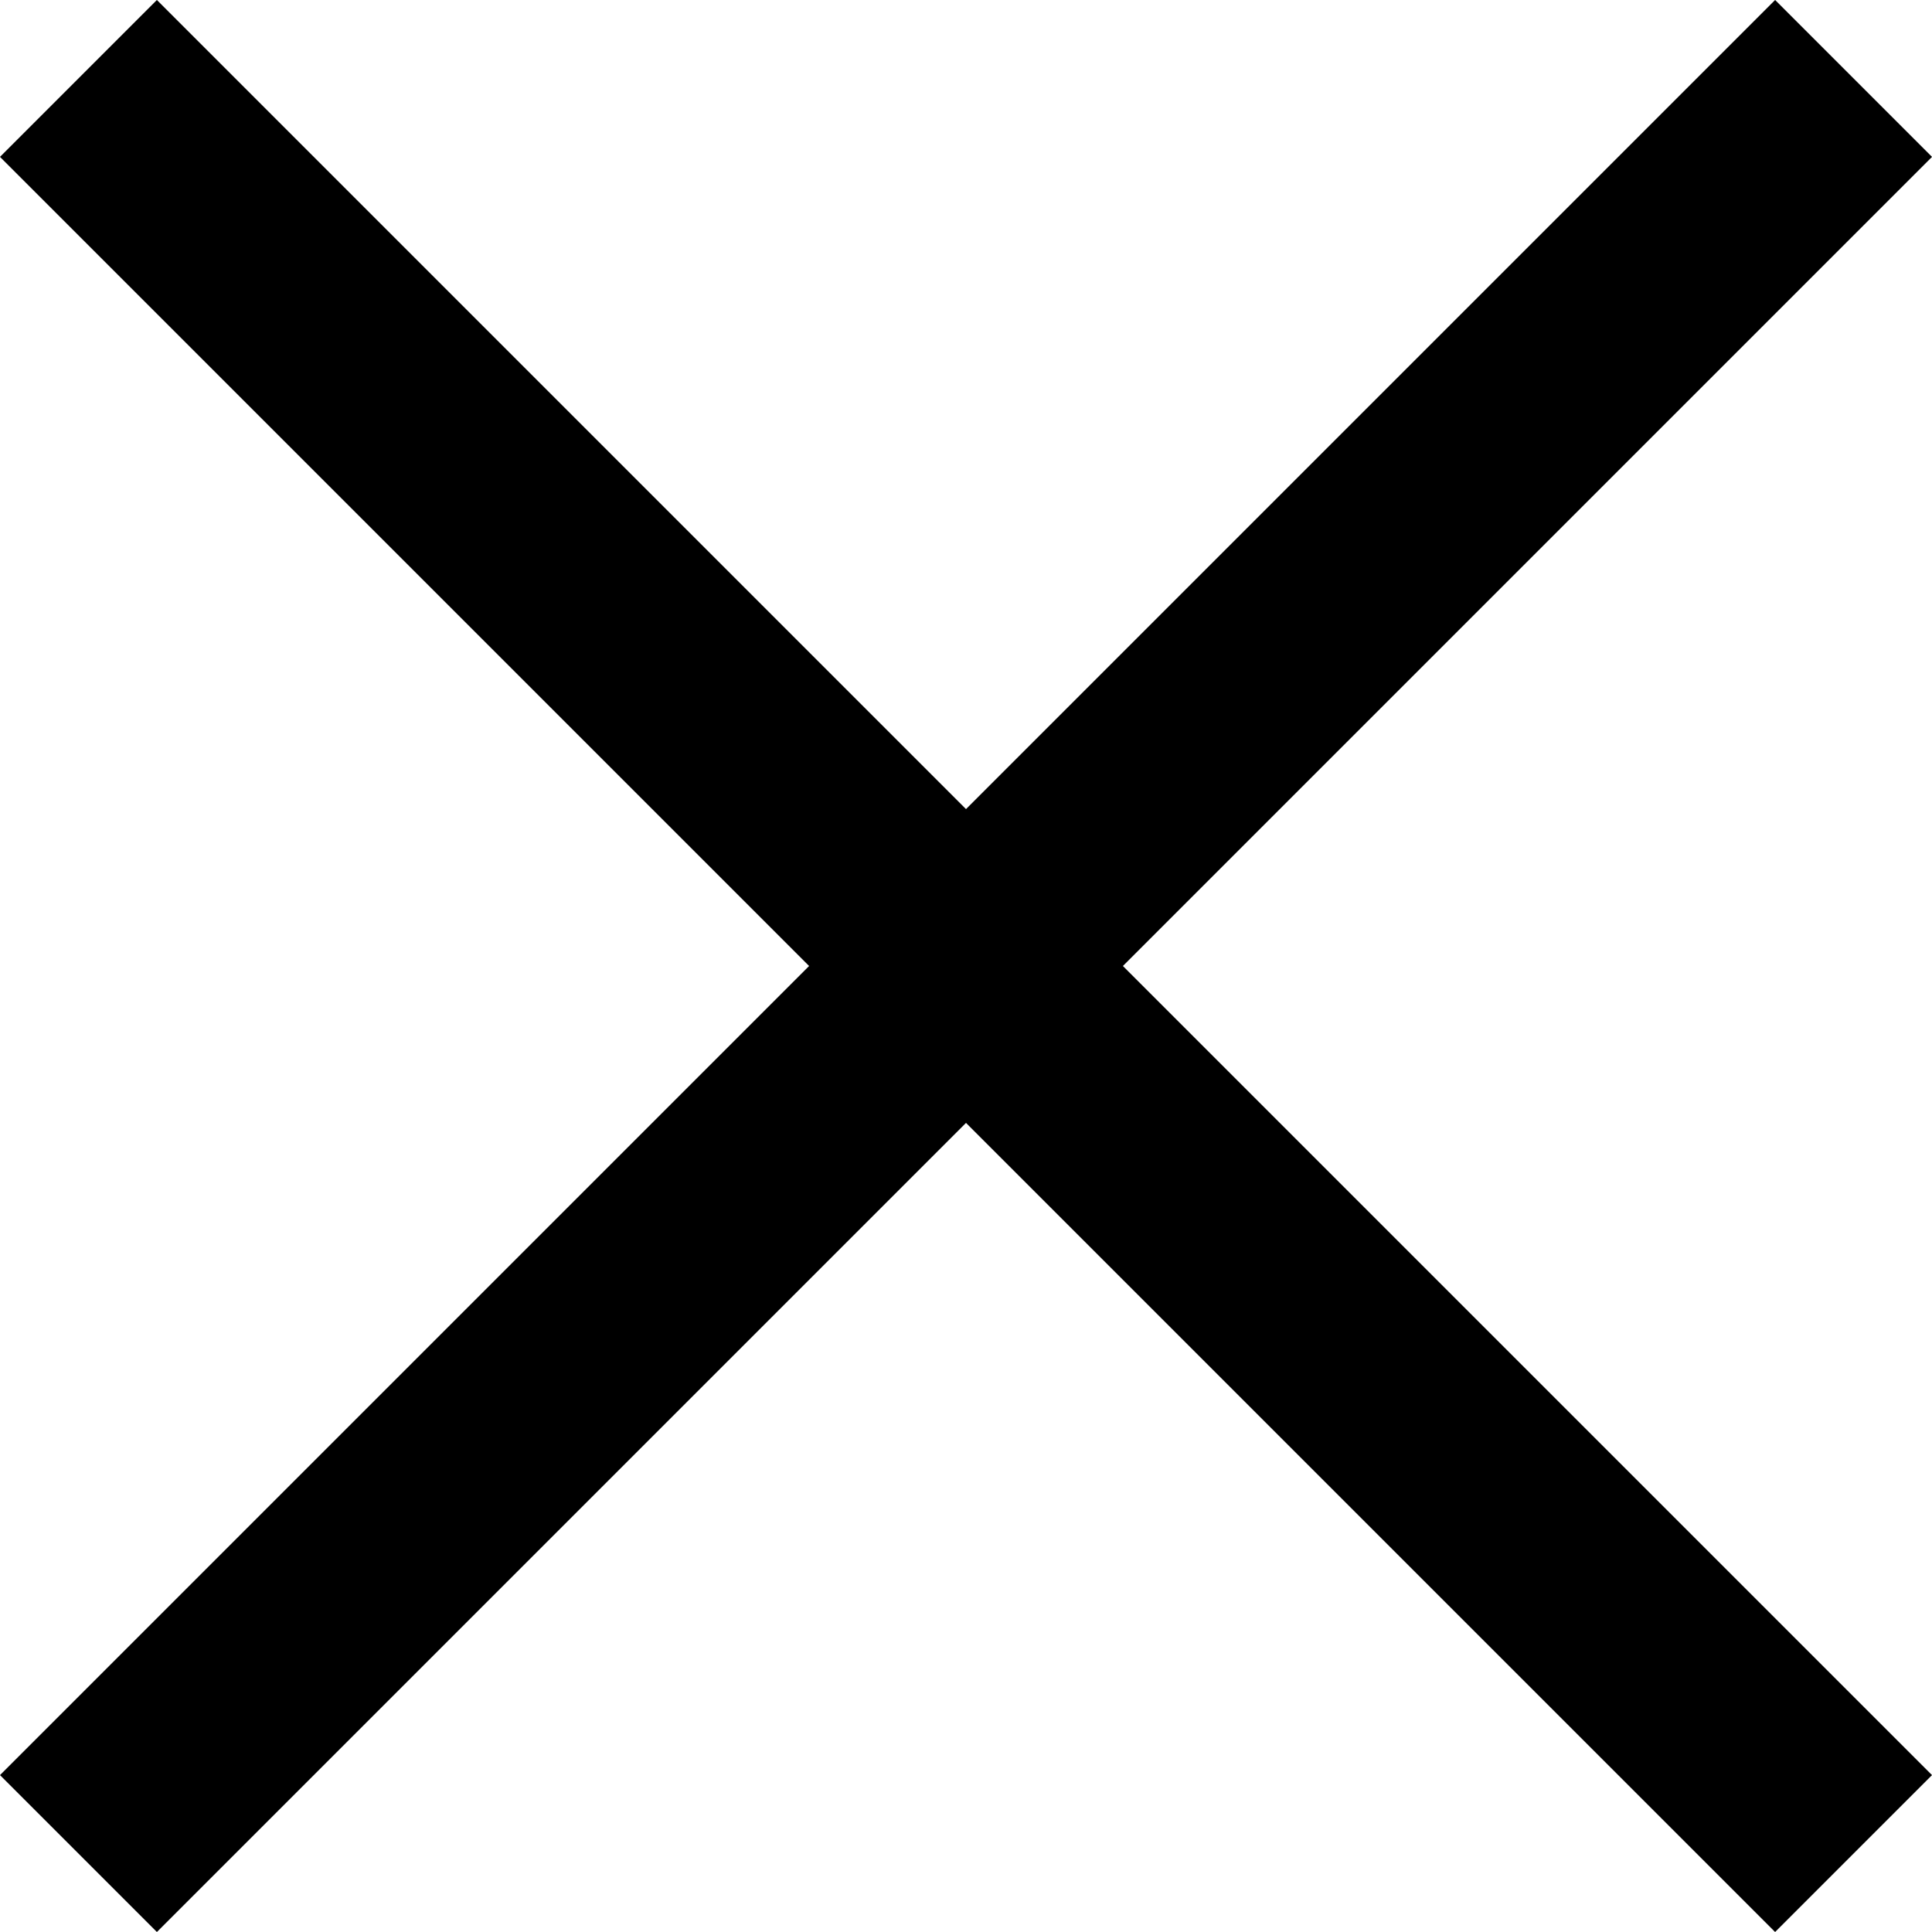
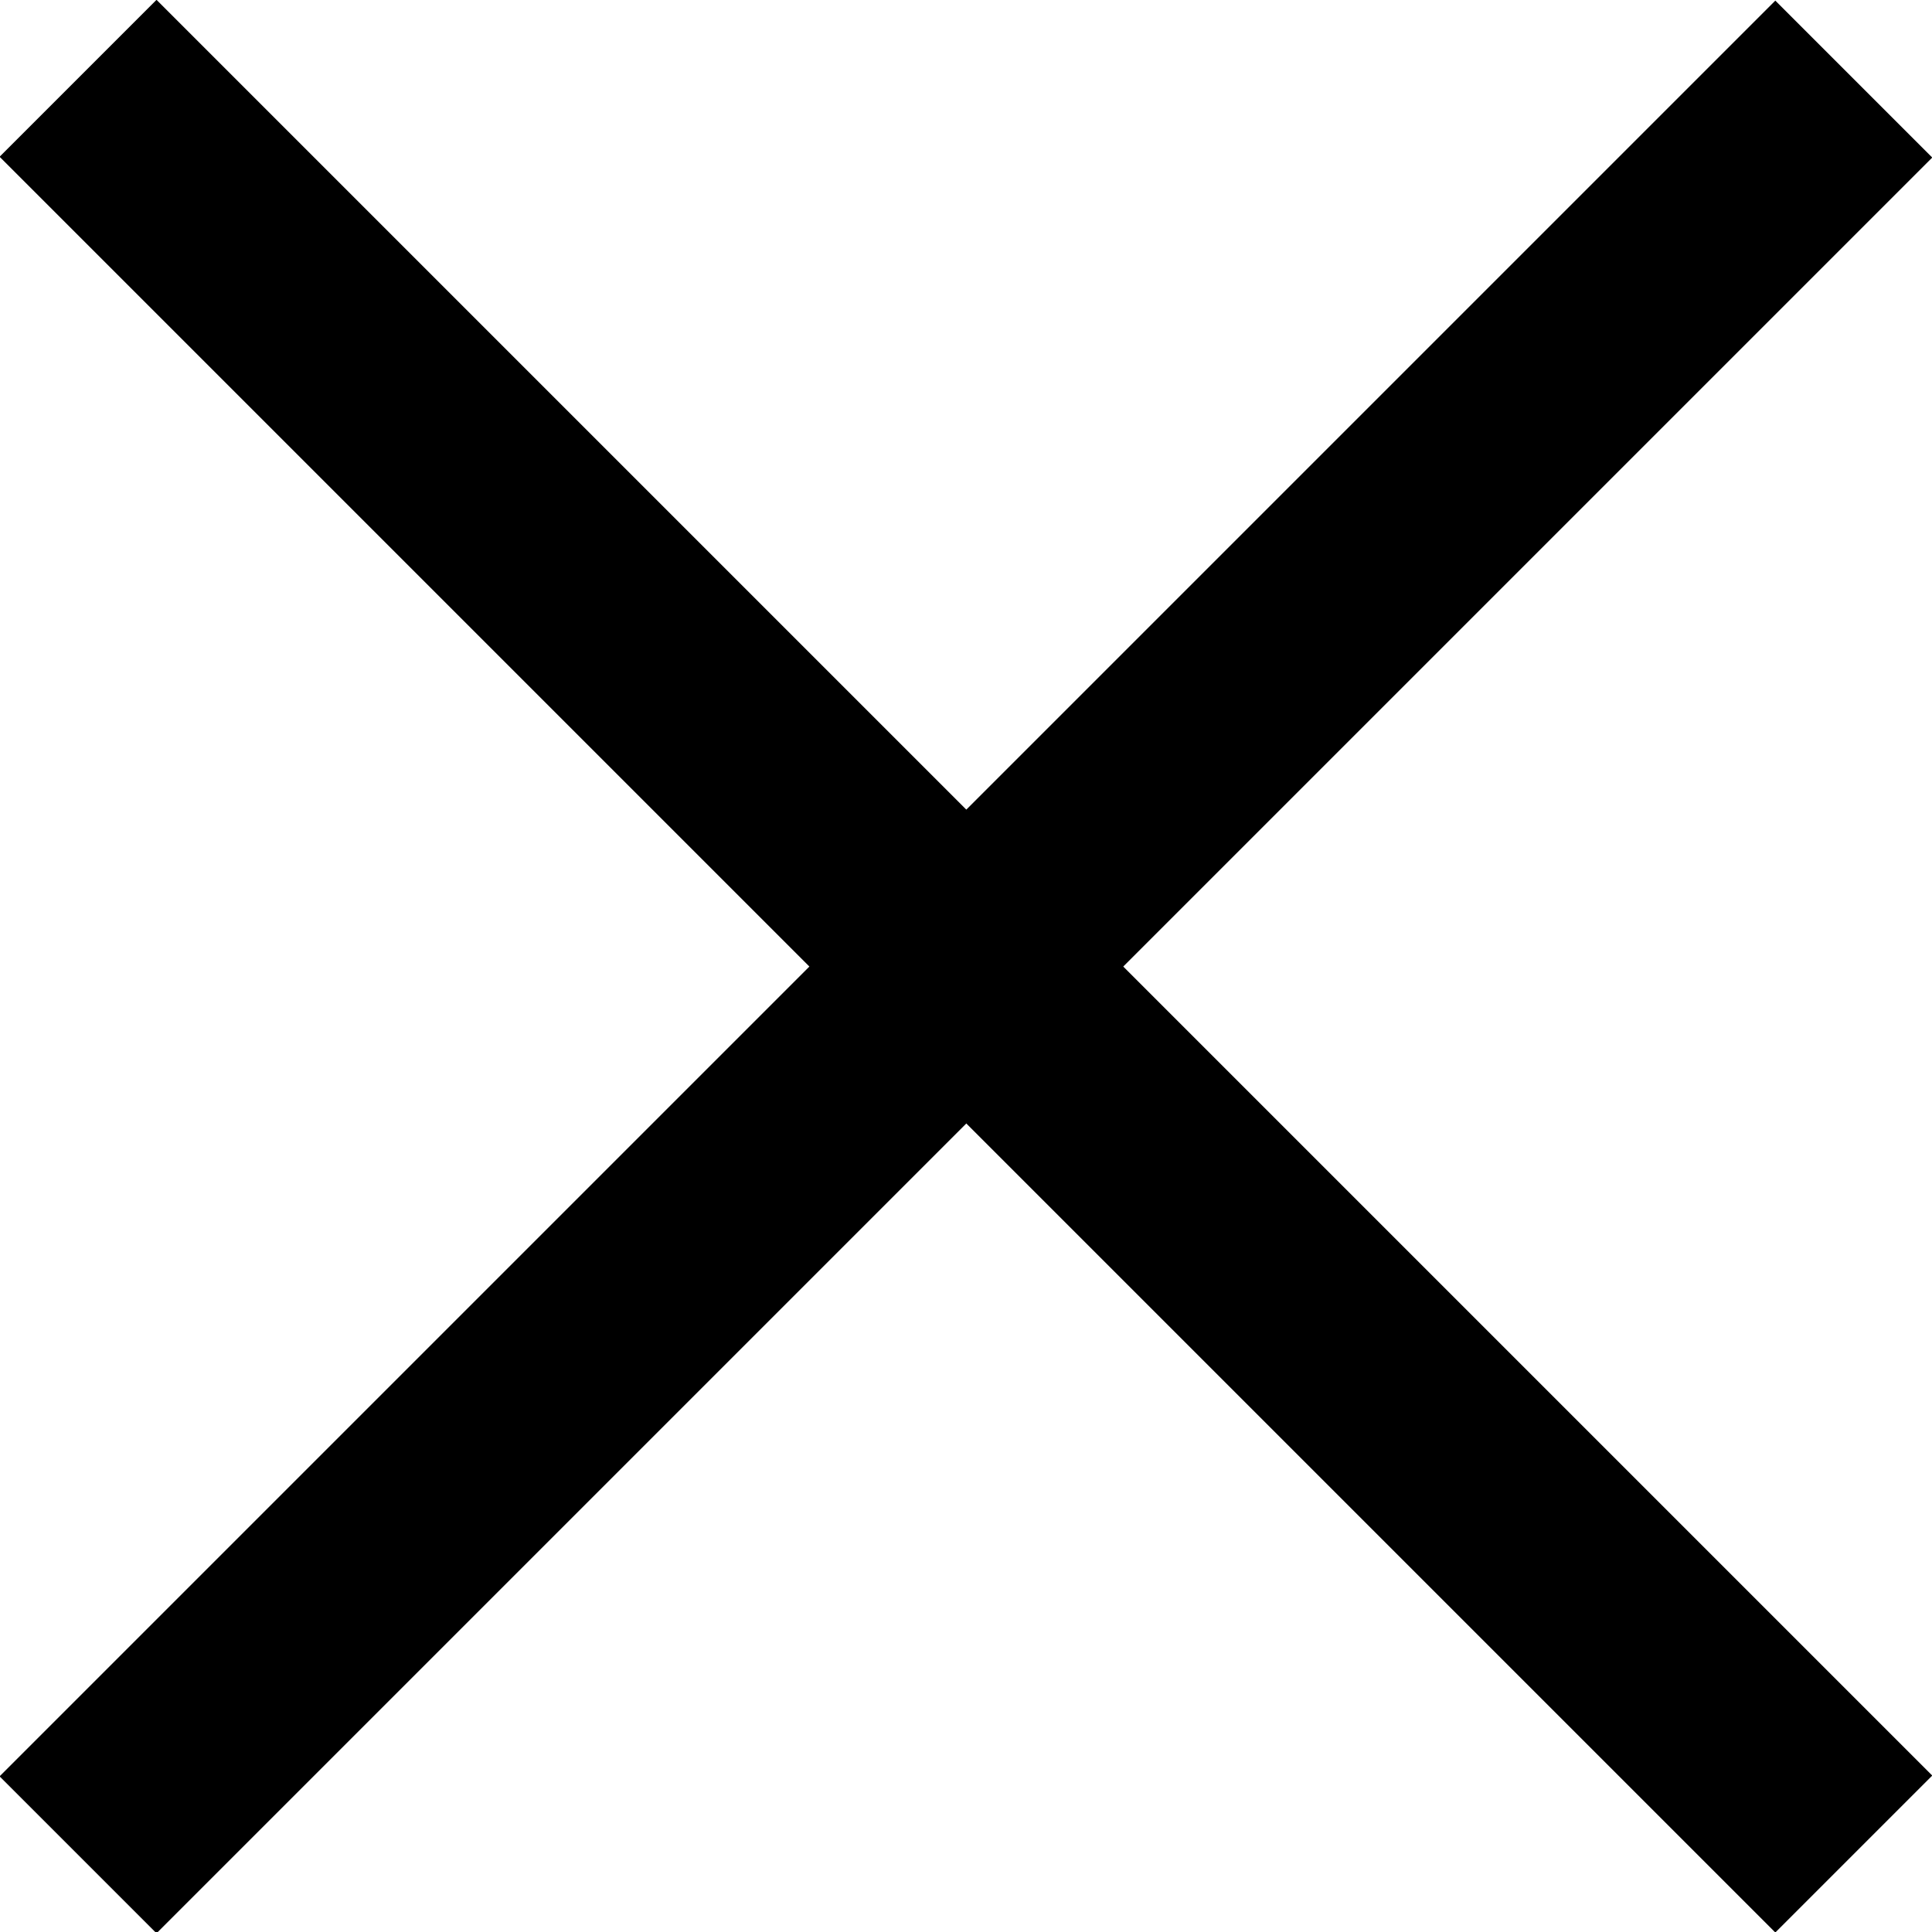
- <svg xmlns="http://www.w3.org/2000/svg" width="17.414" height="17.414" viewBox="0 0 17.414 17.414">
-   <defs>
-     <style>.a{fill:none;stroke:#000;stroke-miterlimit:10;stroke-width:2px;}</style>
-   </defs>
-   <g transform="translate(0.707 0.707)">
-     <g transform="translate(0)">
-       <line class="a" x2="16" y2="16" transform="translate(0)" />
-       <line class="a" x1="16" y2="16" transform="translate(0)" />
+ <svg xmlns="http://www.w3.org/2000/svg" viewBox="0 0 17.41 17.41">
+   <g id="Layer_2" data-name="Layer 2">
+     <g id="Layer_1-2" data-name="Layer 1">
+       <g id="Layer_1-2-2" data-name="Layer 1-2">
+         <rect x="7.71" y="-2.61" width="2" height="22.63" transform="translate(-3.61 8.71) rotate(-45)" />
+         <rect x="-2.61" y="7.71" width="22.63" height="2" transform="translate(-3.61 8.71) rotate(-45)" />
+       </g>
    </g>
  </g>
</svg>
